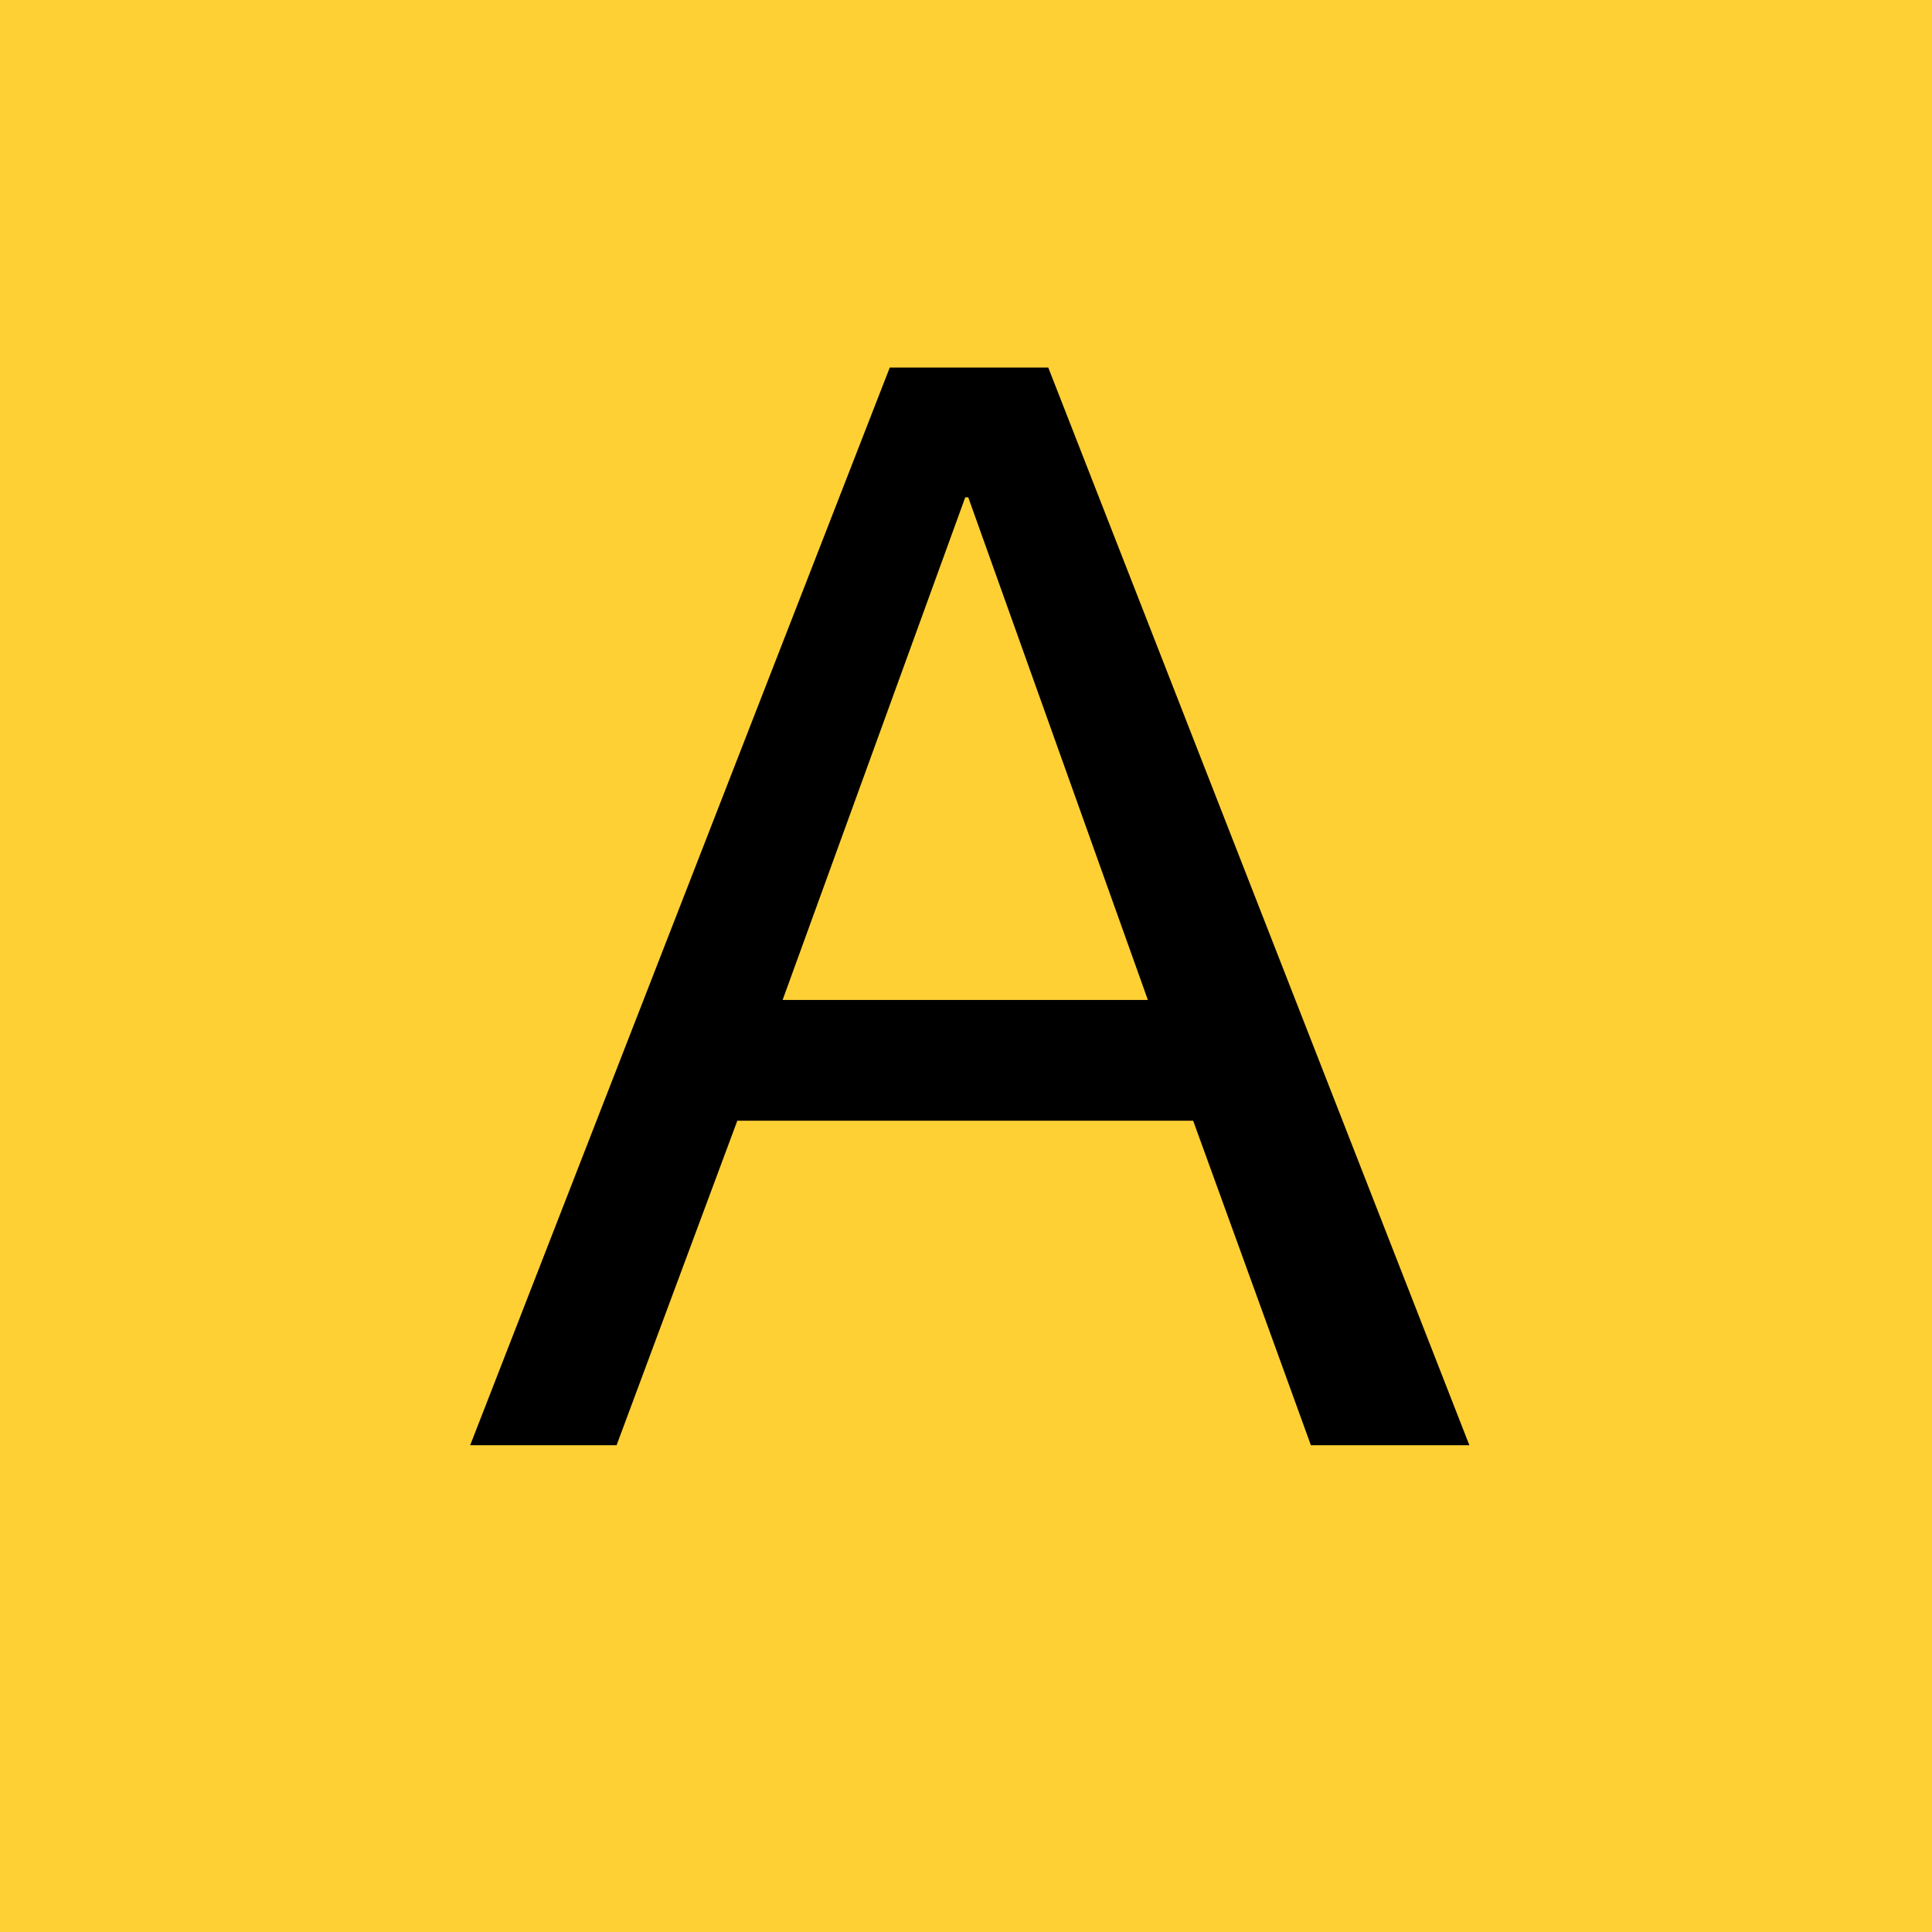
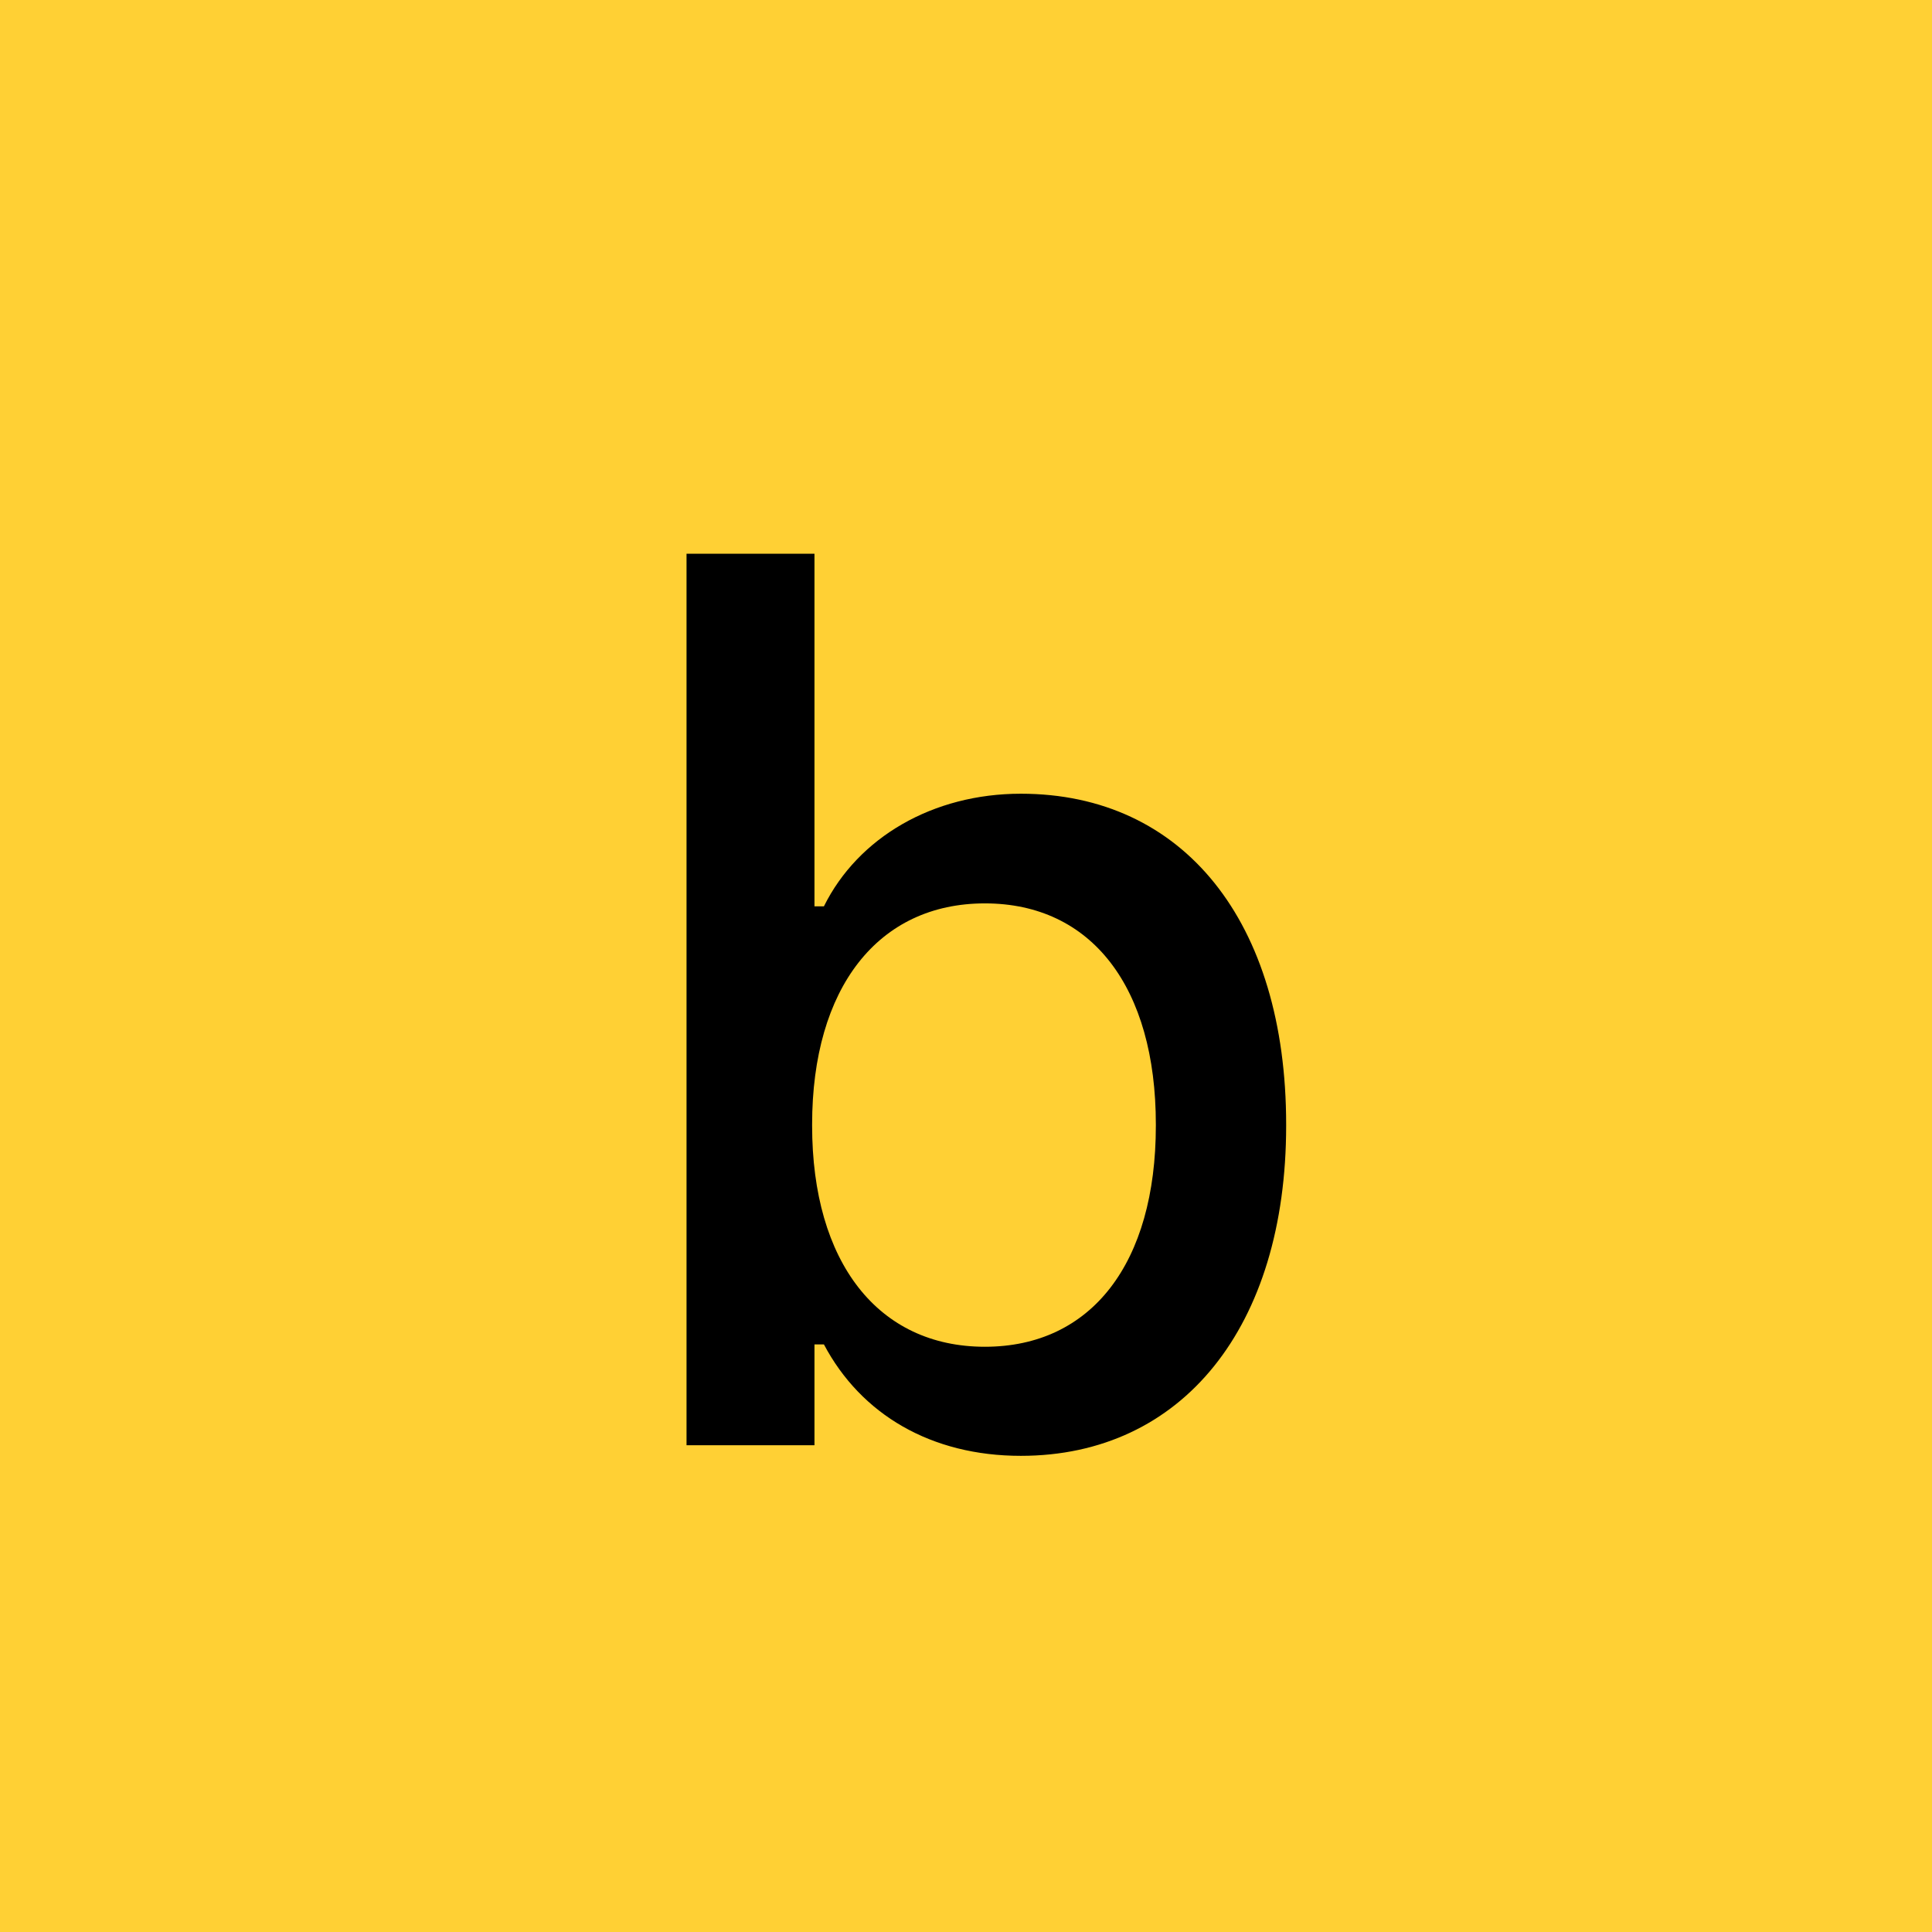
<svg xmlns="http://www.w3.org/2000/svg" width="512" height="512" viewBox="0 0 512 512">
  <g fill="none">
    <rect width="512" height="512" fill="#FFD034" />
-     <path fill="#000" d="M163.4,383 L195.4,297 L316.2,297 L347.4,383 L389.4,383 L277.8,97.4 L235.8,97.4 L124.6,383 L163.4,383 Z M304.2,265 L207.4,265 L255.8,131.8 L256.6,131.8 L304.2,265 Z" />
+     <path fill="#000" d="M270.531,385.812 C313.344,385.812 340.844,351.594 340.844,298.312 L340.844,298 C340.844,244.25 313.656,210.344 270.531,210.344 C247.25,210.344 227.406,221.906 218.344,240.188 L215.844,240.188 L215.844,146.75 L181.938,146.75 L181.938,383 L215.844,383 L215.844,356.281 L218.344,356.281 C228.188,374.875 246.781,385.812 270.531,385.812 Z M261,356.906 C232.719,356.906 215.219,334.562 215.219,298.312 L215.219,298 C215.219,261.75 232.719,239.406 261,239.406 C289.281,239.406 306.312,261.594 306.312,298 L306.312,298.312 C306.312,334.719 289.281,356.906 261,356.906 Z" />
  </g>
</svg>
